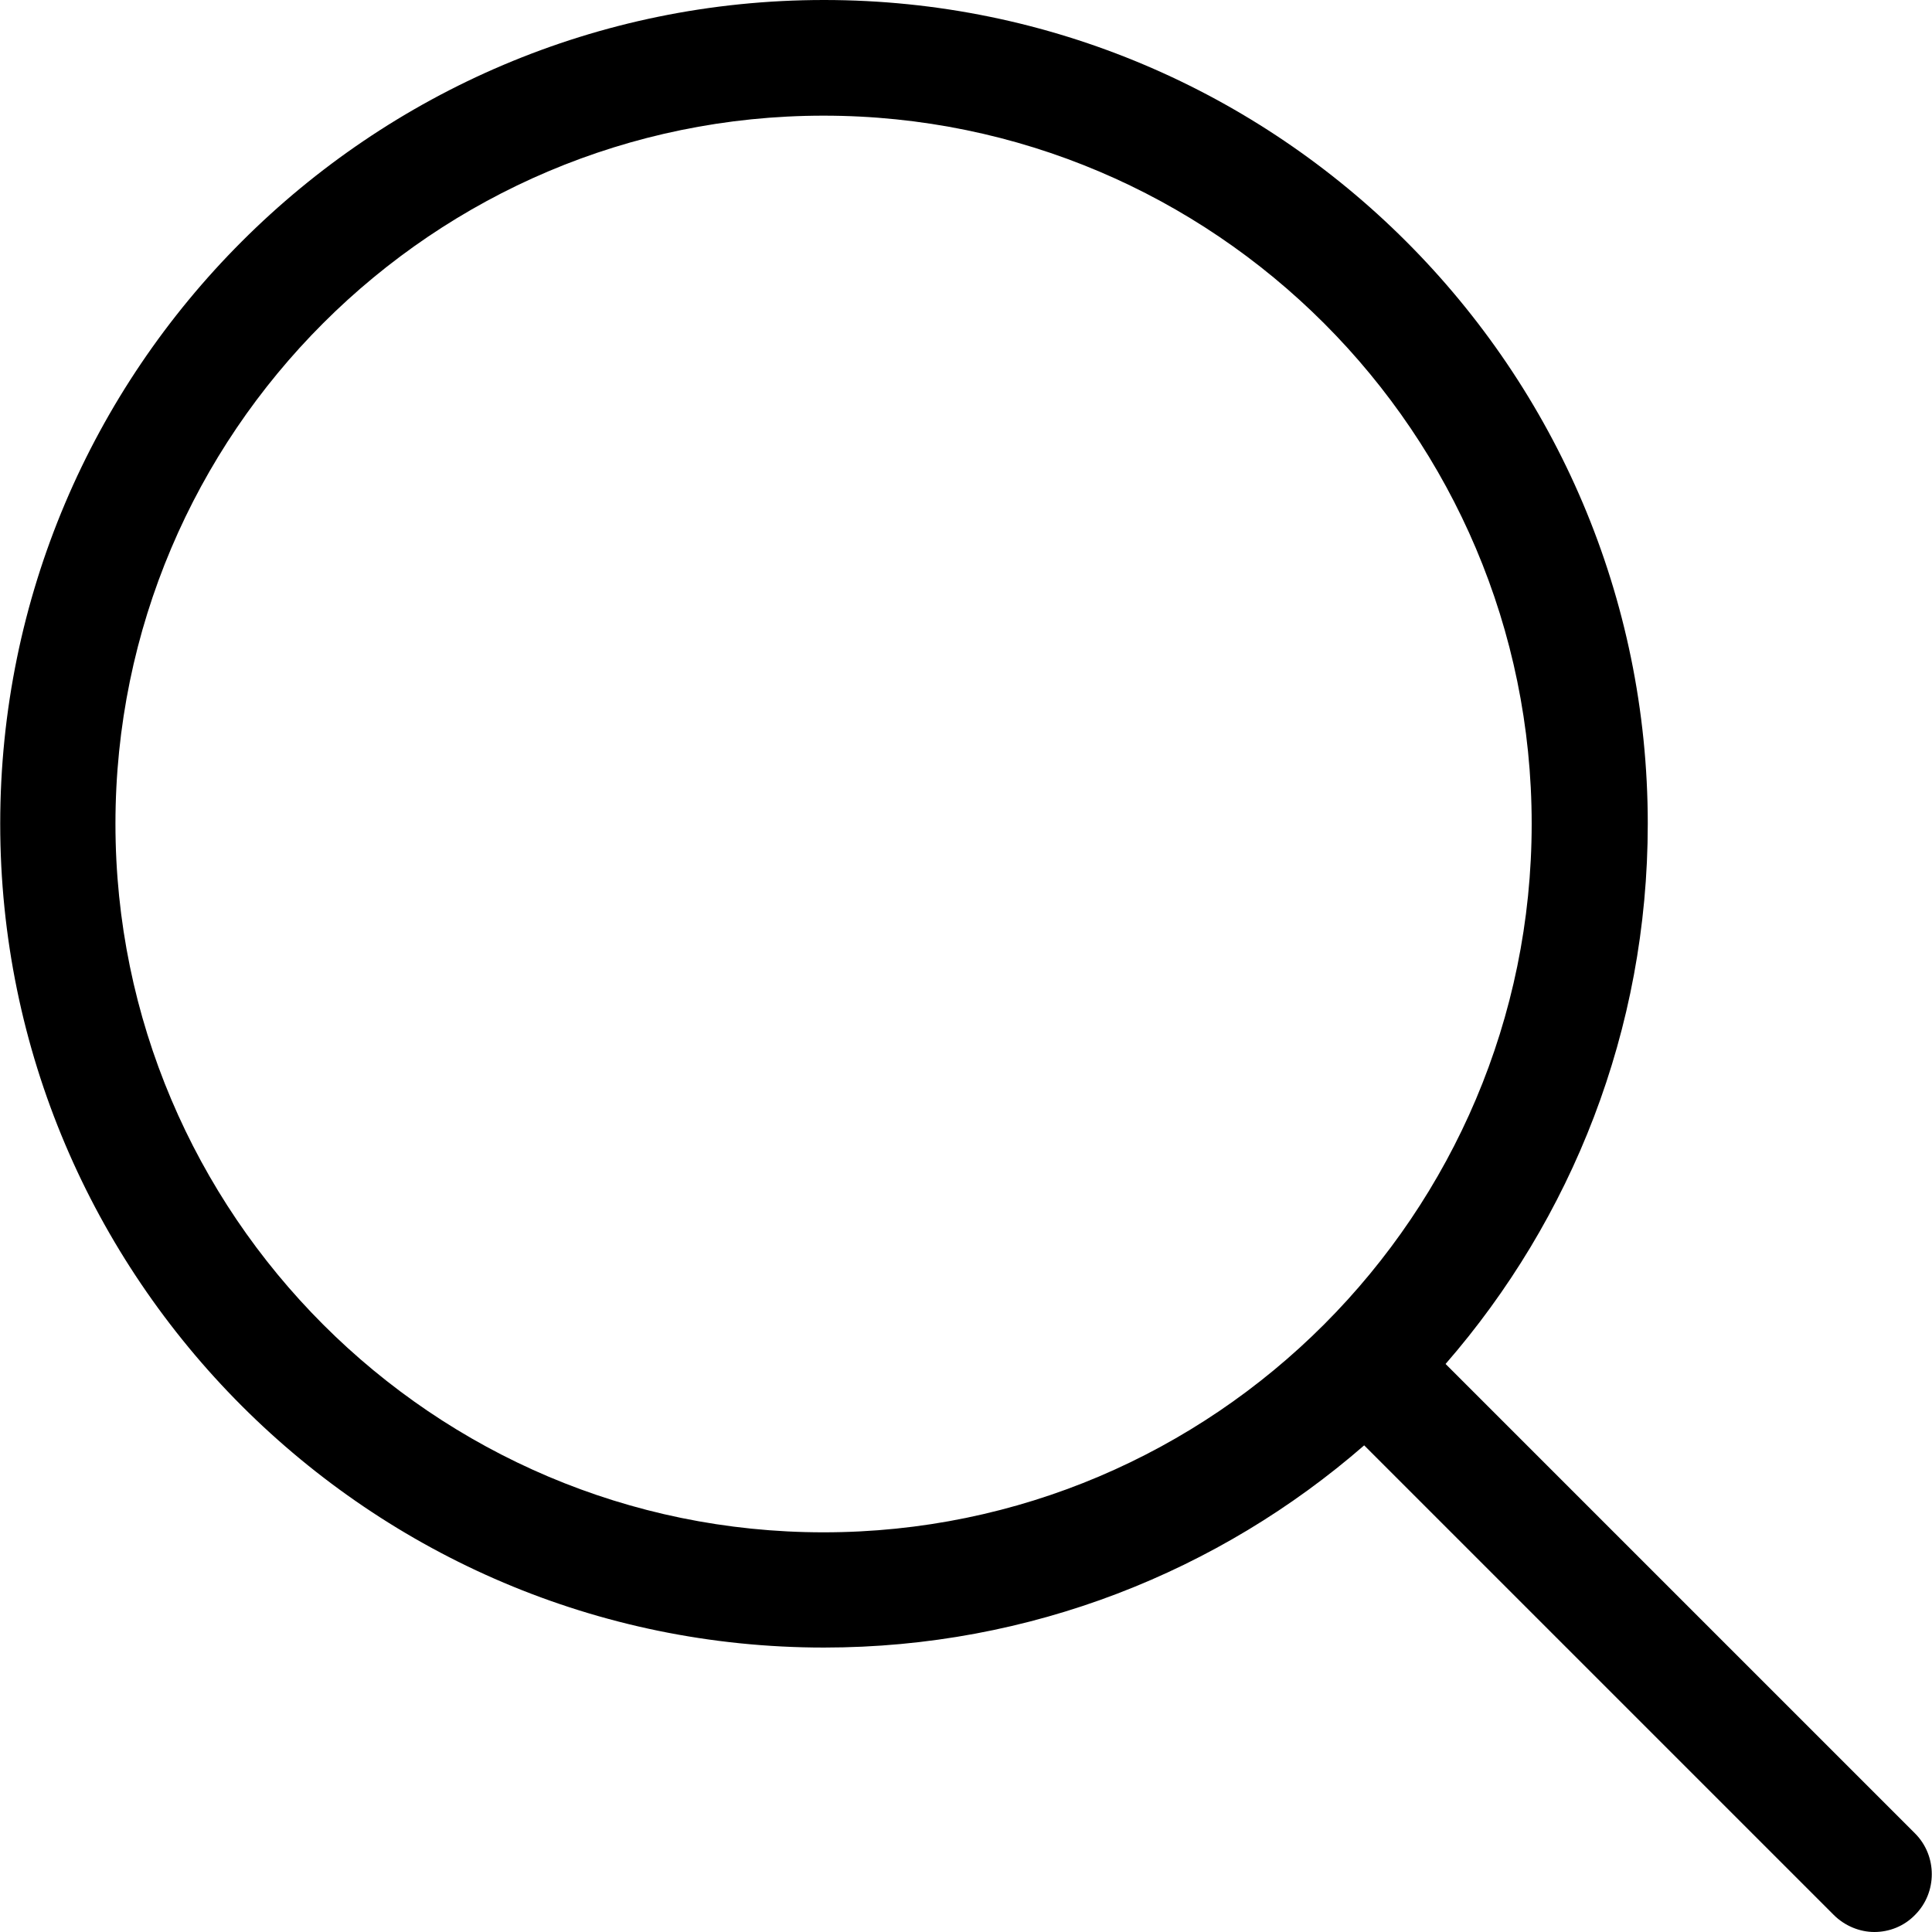
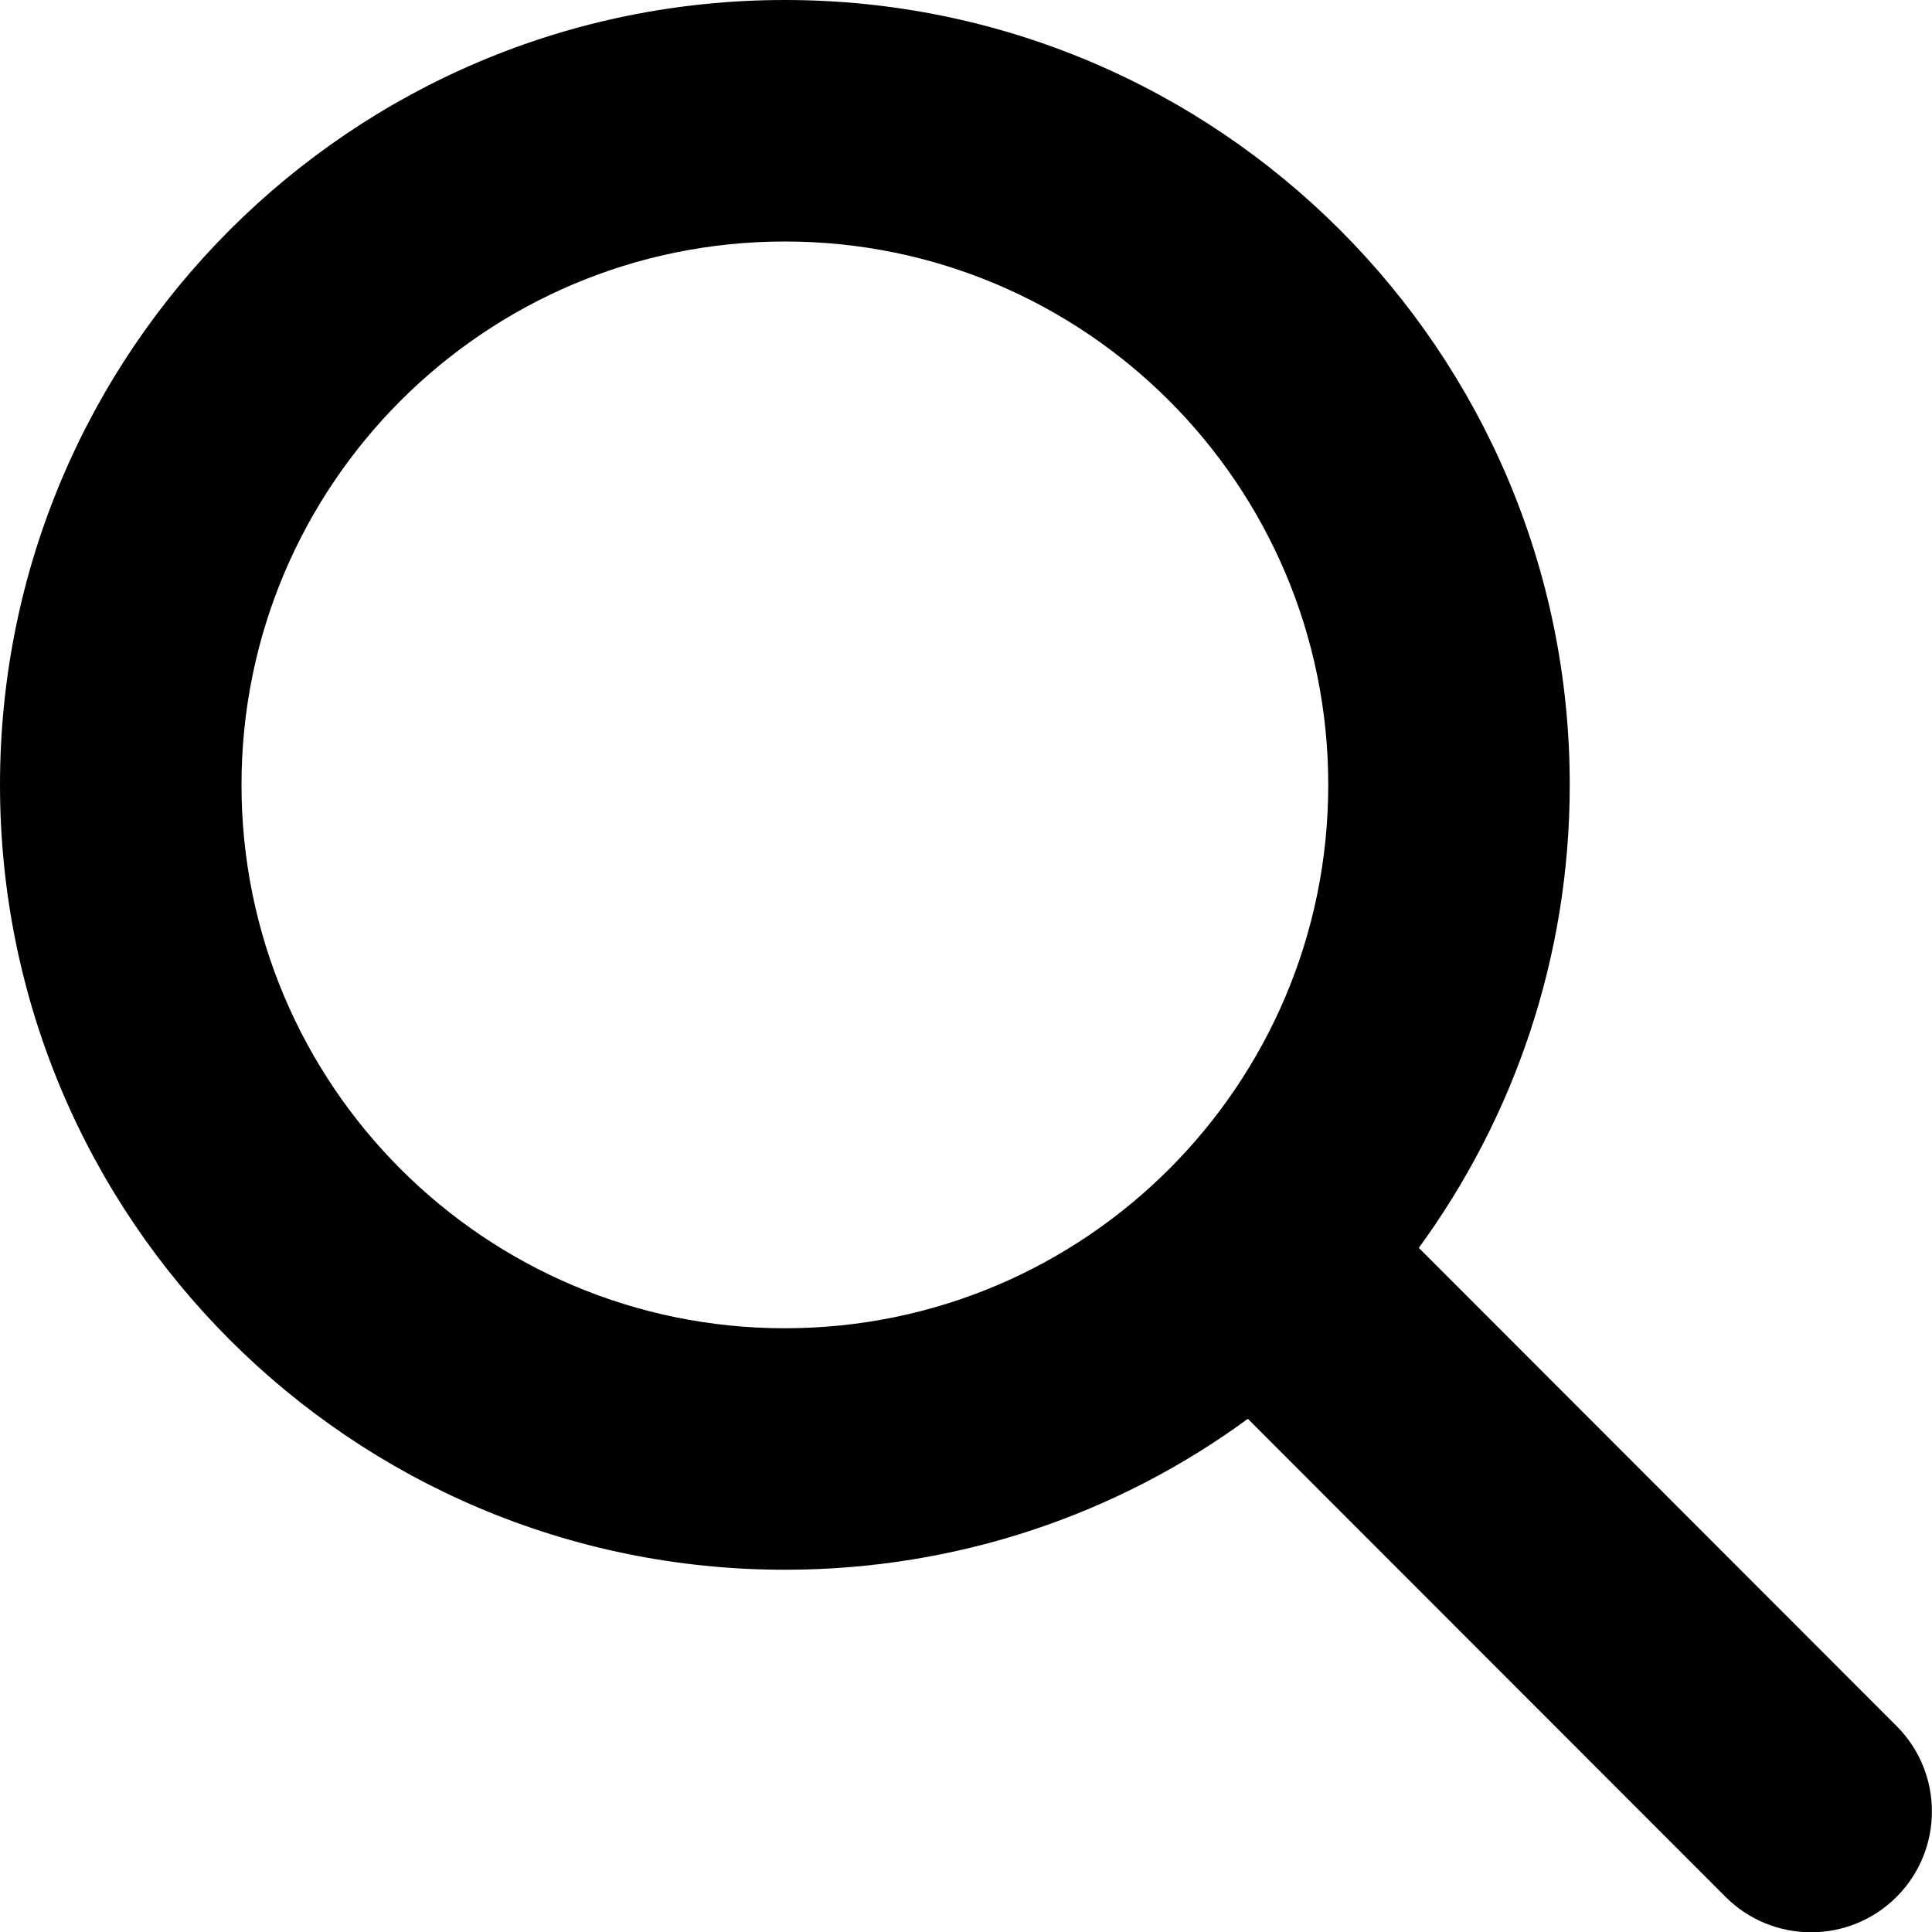
- <svg xmlns="http://www.w3.org/2000/svg" x="0px" y="0px" viewBox="0 0 451 451" style="enable-background:new 0 0 451 451;" xml:space="preserve">
-   <path d="M447.05,428l-109.6-109.6c29.4-33.8,47.2-77.9,47.2-126.1C384.65,86.2,298.35,0,192.35,0C86.25,0,0.05,86.3,0.05,192.3  s86.3,192.3,192.3,192.3c48.2,0,92.3-17.8,126.1-47.2L428.05,447c2.6,2.6,6.1,4,9.5,4s6.9-1.3,9.5-4  C452.25,441.8,452.25,433.2,447.05,428z M26.95,192.3c0-91.2,74.2-165.3,165.3-165.3c91.2,0,165.3,74.2,165.3,165.3  s-74.1,165.4-165.3,165.4C101.15,357.7,26.95,283.5,26.95,192.3z" />
+ <svg xmlns="http://www.w3.org/2000/svg" viewBox="0 0 512 512">
+   <path d="M416 208c0 45.9-14.9 88.3-40 122.7L502.6 457.4c12.5 12.5 12.5 32.8 0 45.3s-32.8 12.5-45.3 0L330.7 376c-34.4 25.2-76.8 40-122.7 40C93.1 416 0 322.9 0 208S93.1 0 208 0S416 93.1 416 208zM208 352a144 144 0 1 0 0-288 144 144 0 1 0 0 288z" />
</svg>
